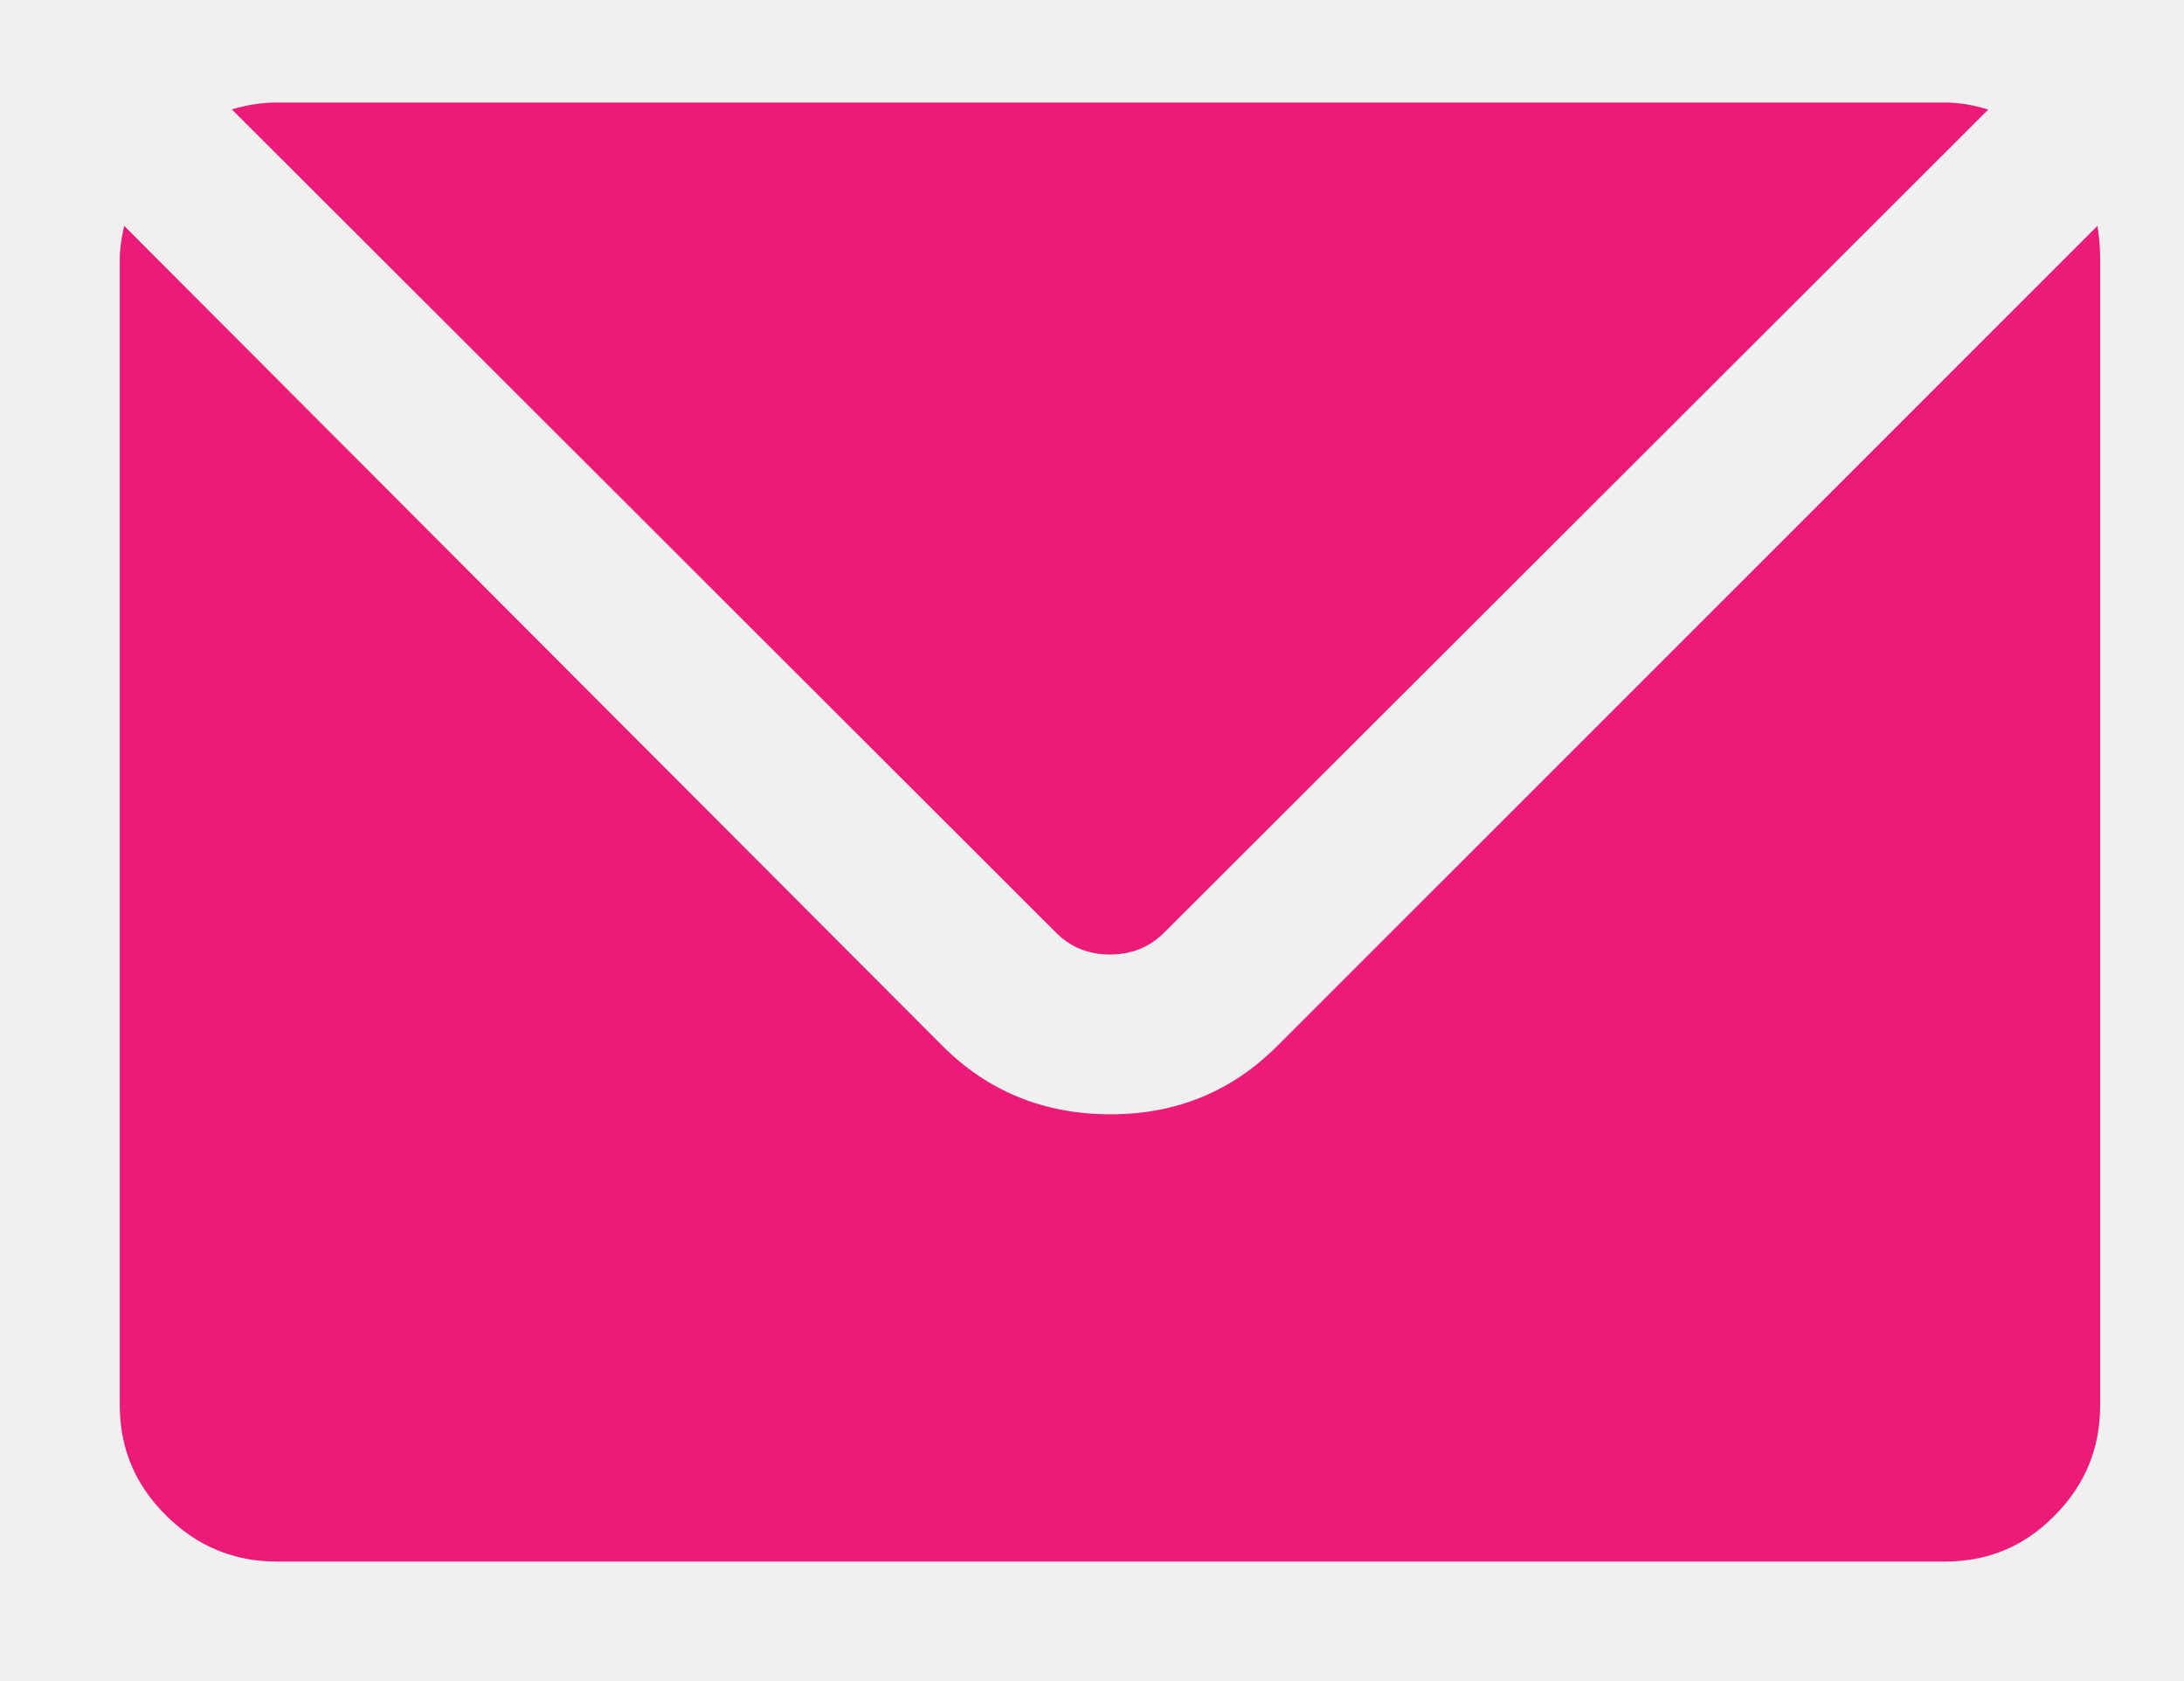
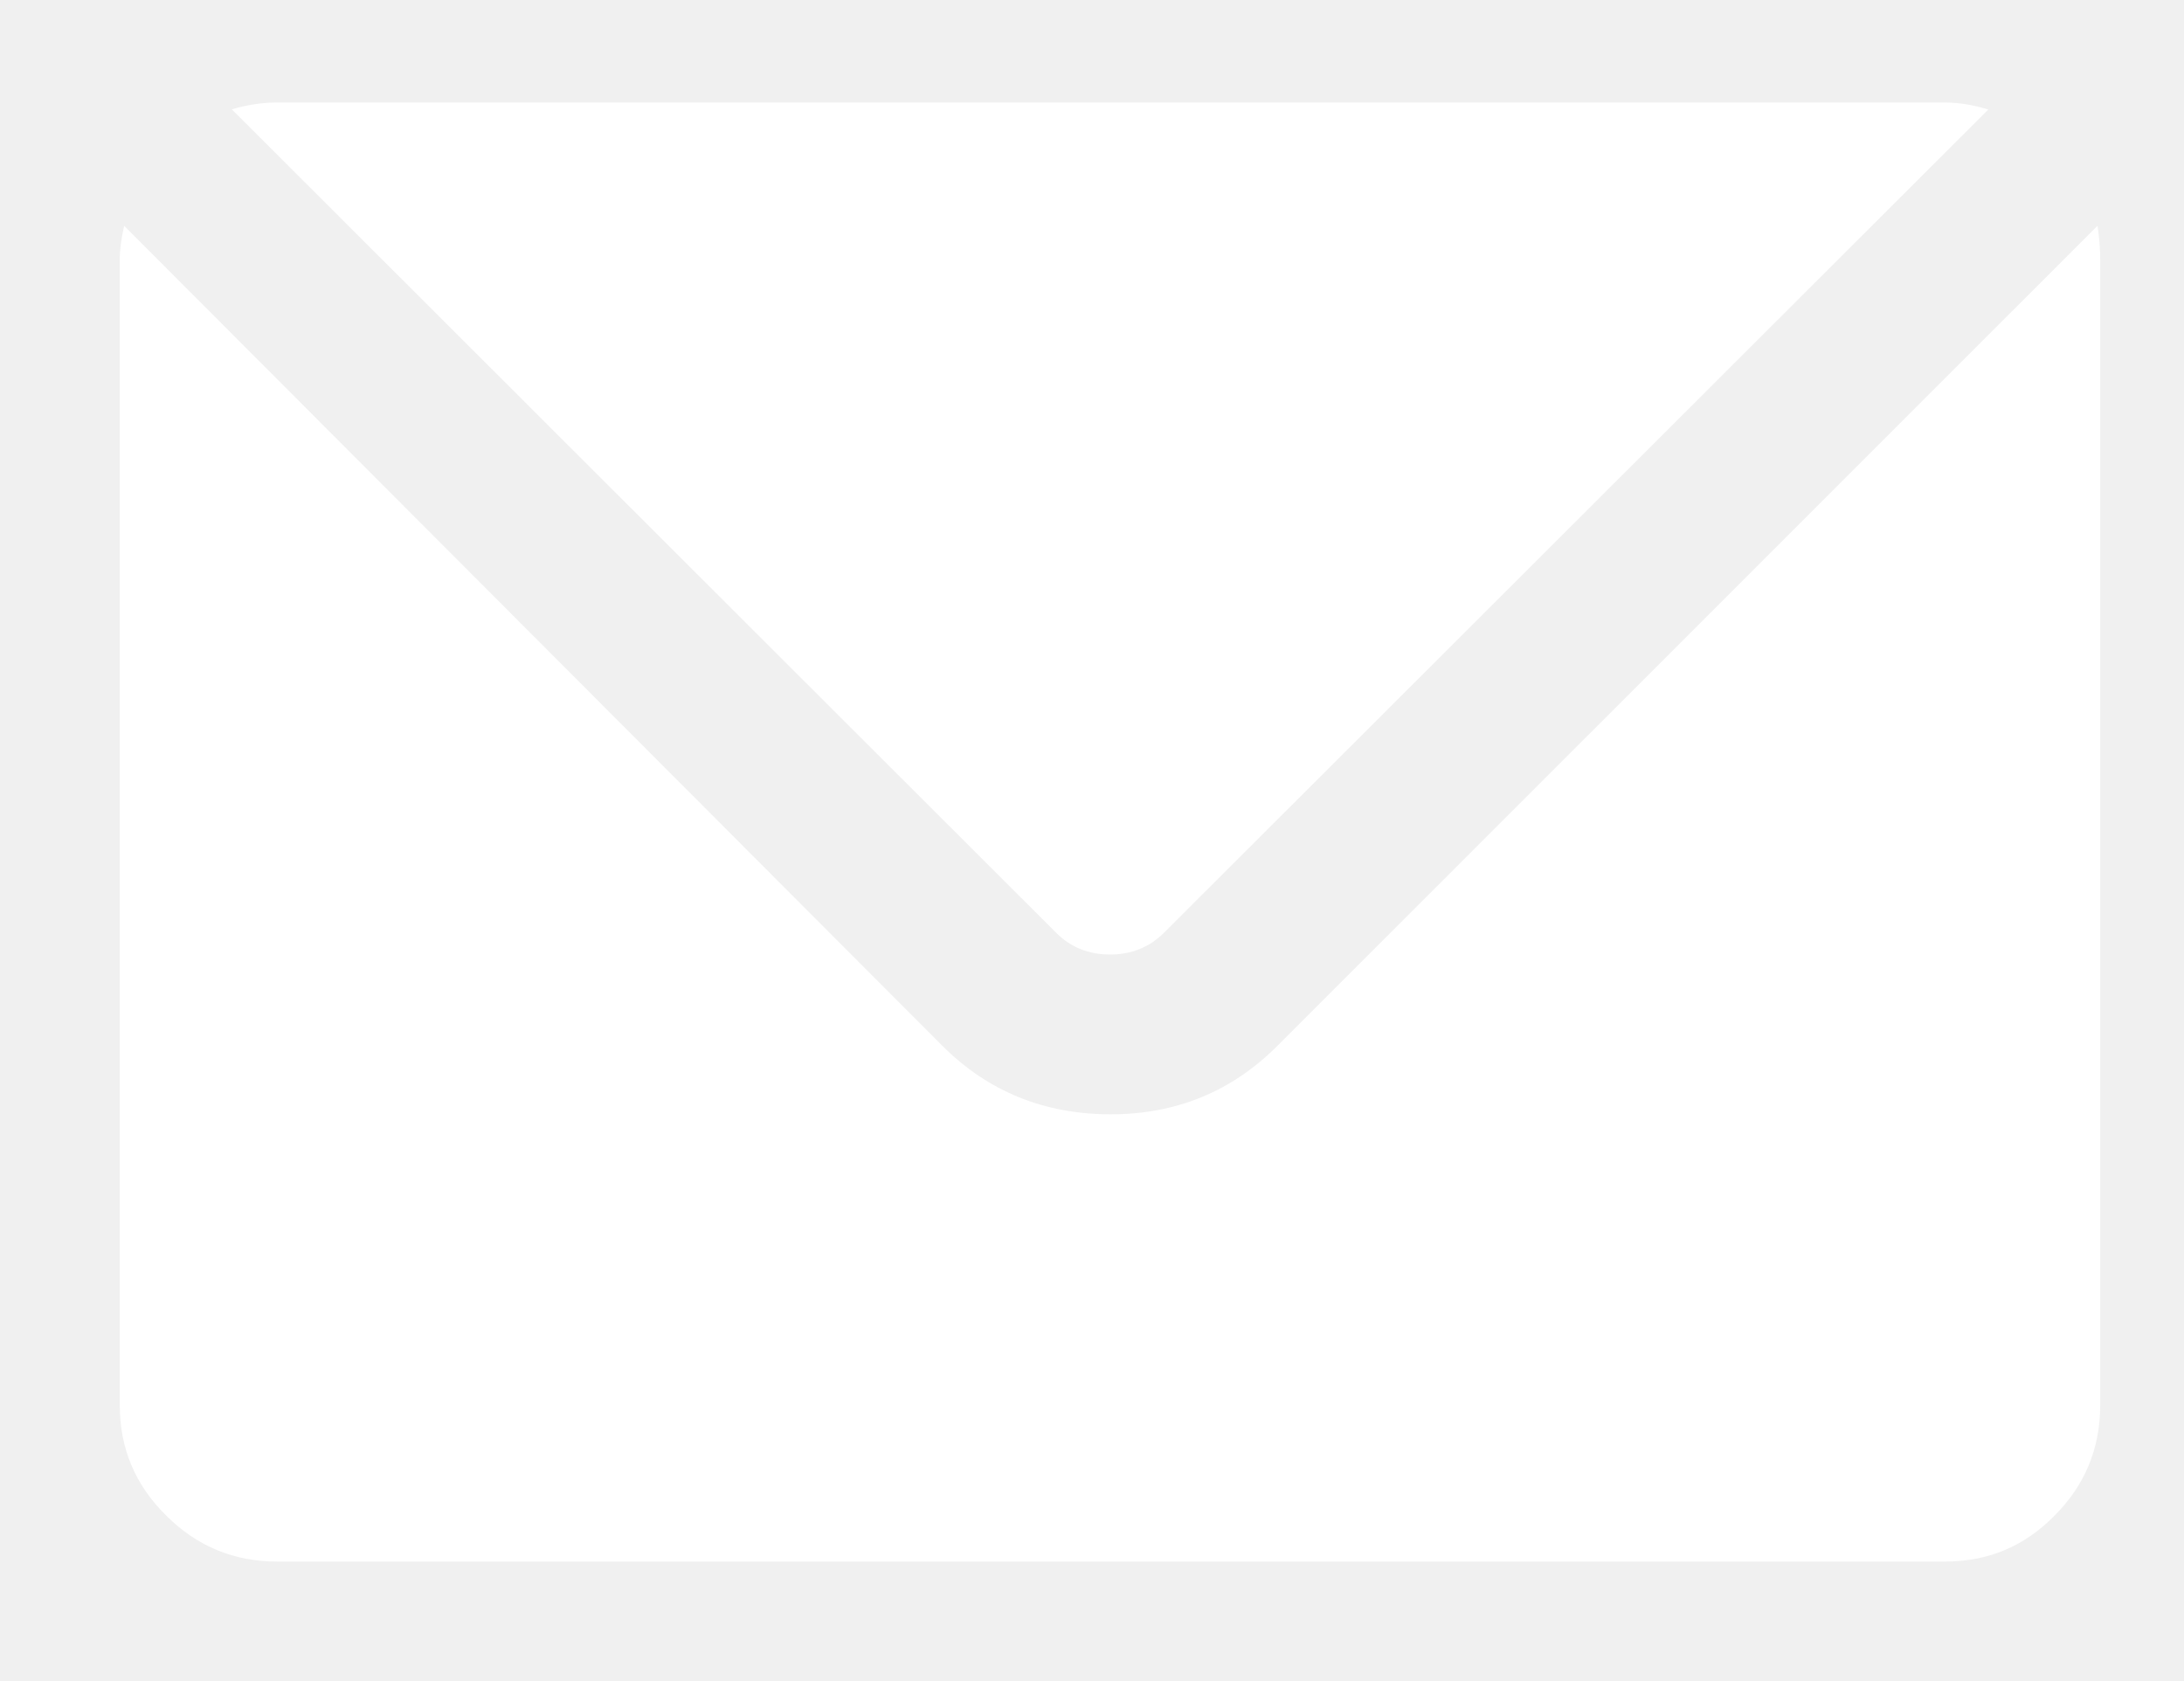
<svg xmlns="http://www.w3.org/2000/svg" version="1.1" id="Layer_1" x="0px" y="0px" width="13px" height="10px" viewBox="0 0 13 10" enable-background="new 0 0 13 10" xml:space="preserve">
-   <path fill="#ED1B78" d="M0.713,8.365V1.54c0-0.055,0.009-0.12,0.026-0.196l4.87,4.88c0.272,0.272,0.606,0.408,1.003,0.408  c0.389,0,0.721-0.136,0.992-0.408l4.881-4.88c0.011,0.069,0.016,0.134,0.016,0.196v6.825c0,0.256-0.091,0.475-0.272,0.656  c-0.181,0.184-0.397,0.273-0.653,0.273H1.649c-0.255,0-0.475-0.09-0.659-0.273C0.805,8.839,0.713,8.62,0.713,8.365L0.713,8.365z   M1.38,0.651C1.47,0.624,1.56,0.61,1.649,0.61h9.927c0.083,0,0.168,0.014,0.259,0.042L6.928,5.552  C6.841,5.638,6.735,5.681,6.607,5.681c-0.127,0-0.234-0.043-0.32-0.129L1.38,0.651z" />
+   <path fill="#FFFFFF" d="M0.713,8.365V1.54c0-0.055,0.009-0.12,0.026-0.196l4.87,4.88c0.272,0.272,0.606,0.408,1.003,0.408  c0.389,0,0.721-0.136,0.992-0.408l4.881-4.88c0.011,0.069,0.016,0.134,0.016,0.196v6.825c0,0.256-0.091,0.475-0.272,0.656  c-0.181,0.184-0.397,0.273-0.653,0.273H1.649c-0.255,0-0.475-0.09-0.659-0.273C0.805,8.839,0.713,8.62,0.713,8.365L0.713,8.365z   M1.38,0.651C1.47,0.624,1.56,0.61,1.649,0.61h9.927c0.083,0,0.168,0.014,0.259,0.042L6.928,5.552  C6.841,5.638,6.735,5.681,6.607,5.681c-0.127,0-0.234-0.043-0.32-0.129L1.38,0.651z" />
</svg>
